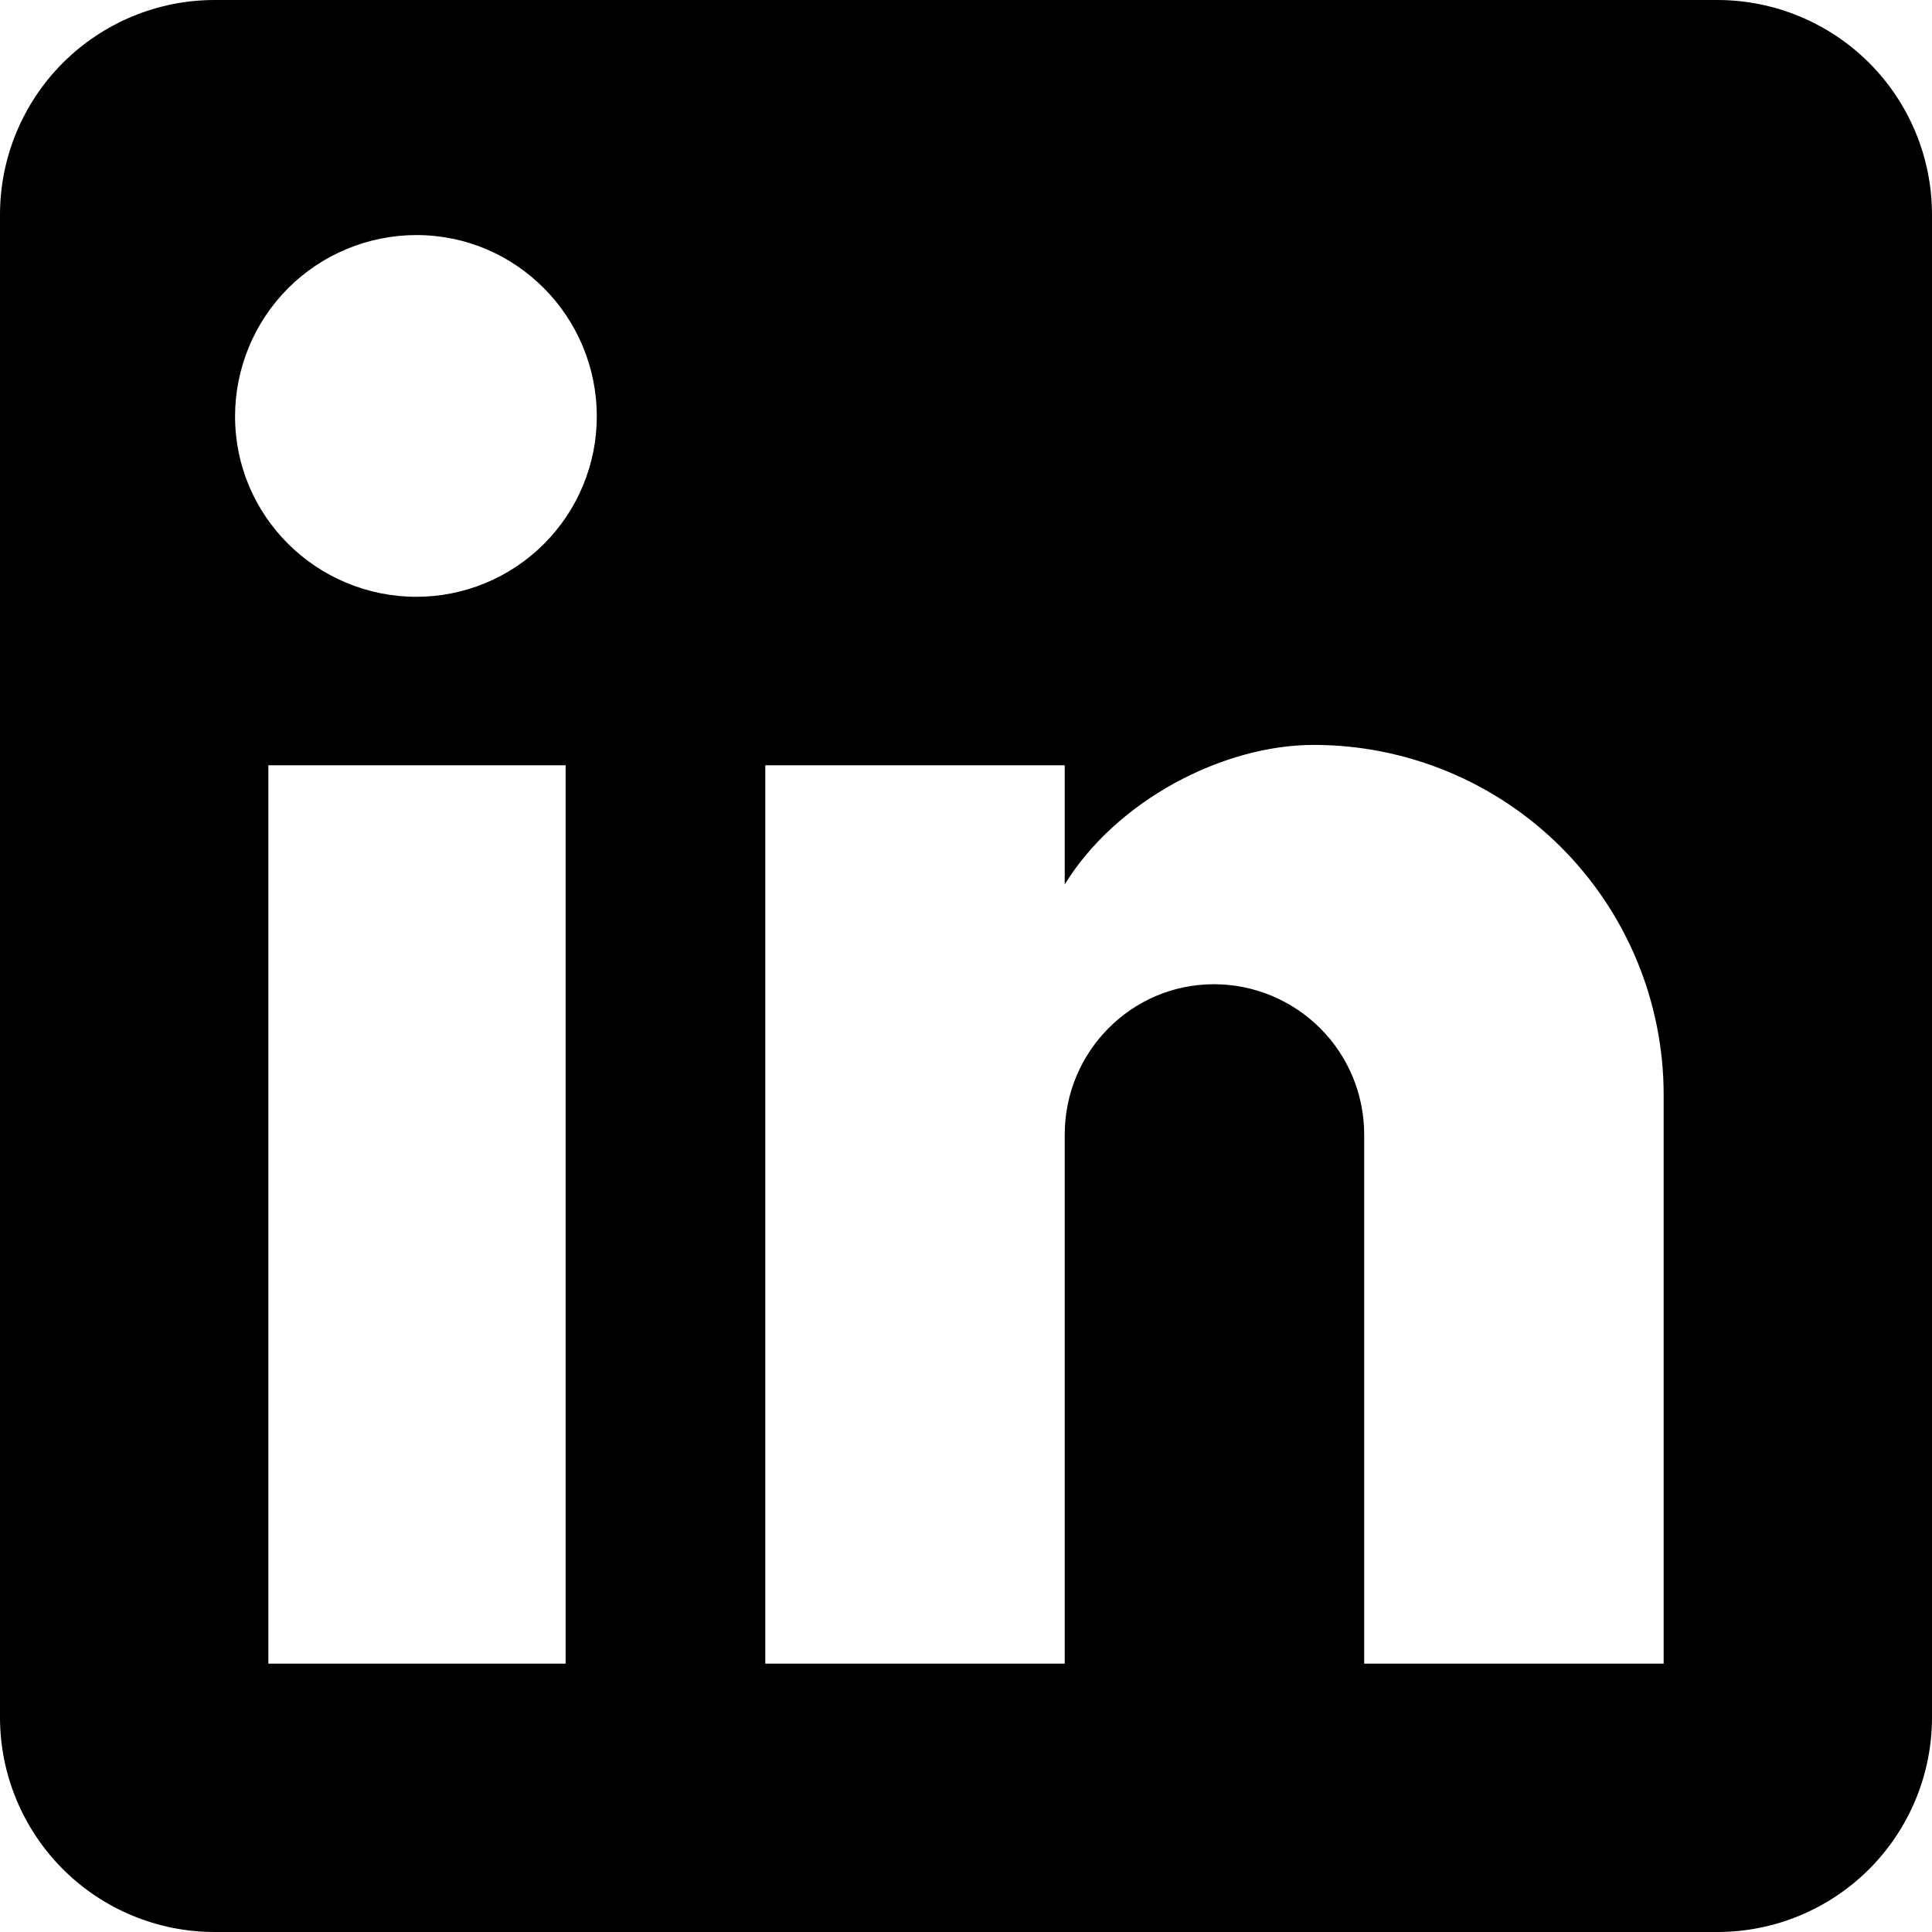
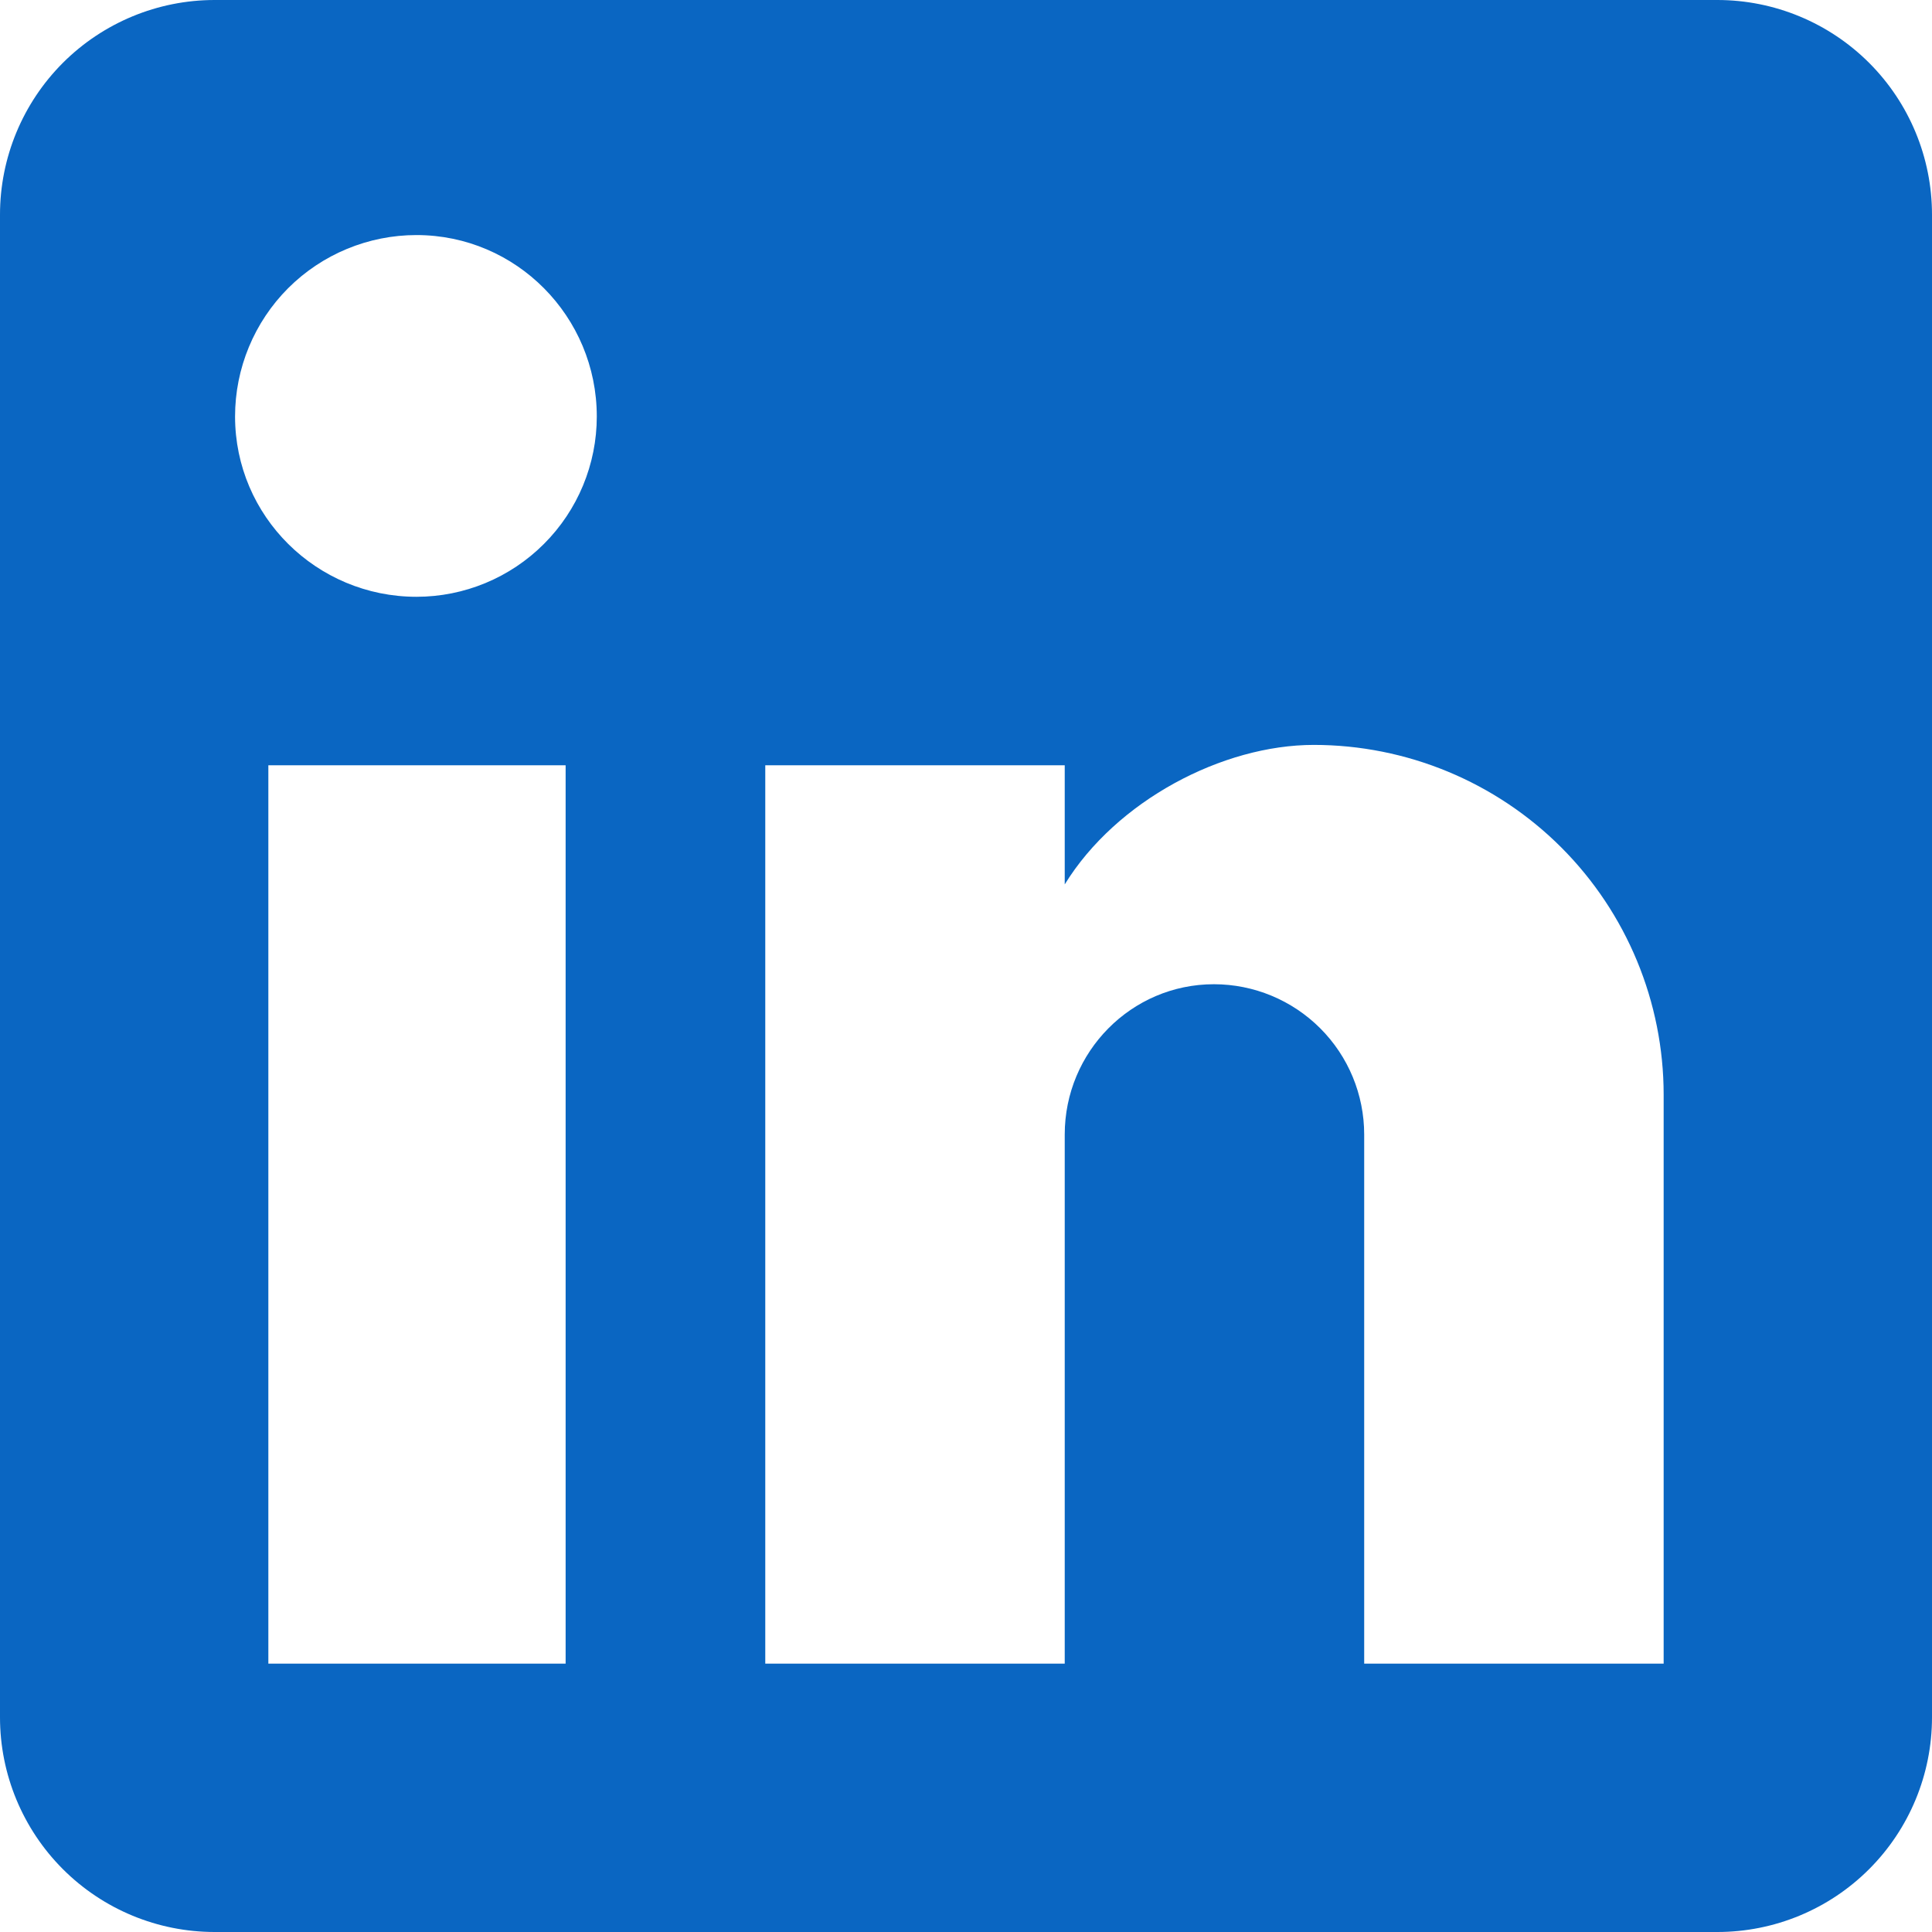
<svg xmlns="http://www.w3.org/2000/svg" width="39" height="39" viewBox="0 0 39 39" fill="none">
-   <path d="M34.667 0C35.816 0 36.918 0.457 37.731 1.269C38.544 2.082 39 3.184 39 4.333V34.667C39 35.816 38.544 36.918 37.731 37.731C36.918 38.544 35.816 39 34.667 39H4.333C3.184 39 2.082 38.544 1.269 37.731C0.457 36.918 0 35.816 0 34.667V4.333C0 3.184 0.457 2.082 1.269 1.269C2.082 0.457 3.184 0 4.333 0H34.667ZM33.583 33.583V22.1C33.583 20.227 32.839 18.43 31.515 17.105C30.19 15.781 28.393 15.037 26.52 15.037C24.678 15.037 22.533 16.163 21.493 17.853V15.448H15.448V33.583H21.493V22.902C21.493 21.233 22.837 19.868 24.505 19.868C25.309 19.868 26.081 20.188 26.65 20.757C27.219 21.326 27.538 22.097 27.538 22.902V33.583H33.583ZM8.407 12.047C9.372 12.047 10.298 11.663 10.98 10.98C11.663 10.298 12.047 9.372 12.047 8.407C12.047 6.392 10.422 4.745 8.407 4.745C7.436 4.745 6.504 5.131 5.817 5.817C5.131 6.504 4.745 7.436 4.745 8.407C4.745 10.422 6.392 12.047 8.407 12.047ZM11.418 33.583V15.448H5.417V33.583H11.418Z" fill="black" />
+   <path d="M34.667 0C35.816 0 36.918 0.457 37.731 1.269C38.544 2.082 39 3.184 39 4.333V34.667C39 35.816 38.544 36.918 37.731 37.731C36.918 38.544 35.816 39 34.667 39H4.333C3.184 39 2.082 38.544 1.269 37.731C0.457 36.918 0 35.816 0 34.667V4.333C0 3.184 0.457 2.082 1.269 1.269C2.082 0.457 3.184 0 4.333 0H34.667ZM33.583 33.583V22.1C33.583 20.227 32.839 18.43 31.515 17.105C30.19 15.781 28.393 15.037 26.52 15.037C24.678 15.037 22.533 16.163 21.493 17.853V15.448H15.448V33.583H21.493V22.902C21.493 21.233 22.837 19.868 24.505 19.868C25.309 19.868 26.081 20.188 26.65 20.757C27.219 21.326 27.538 22.097 27.538 22.902V33.583H33.583ZM8.407 12.047C9.372 12.047 10.298 11.663 10.98 10.98C11.663 10.298 12.047 9.372 12.047 8.407C12.047 6.392 10.422 4.745 8.407 4.745C7.436 4.745 6.504 5.131 5.817 5.817C5.131 6.504 4.745 7.436 4.745 8.407C4.745 10.422 6.392 12.047 8.407 12.047ZM11.418 33.583V15.448H5.417V33.583H11.418Z" fill="#0A66C2" />
</svg>
